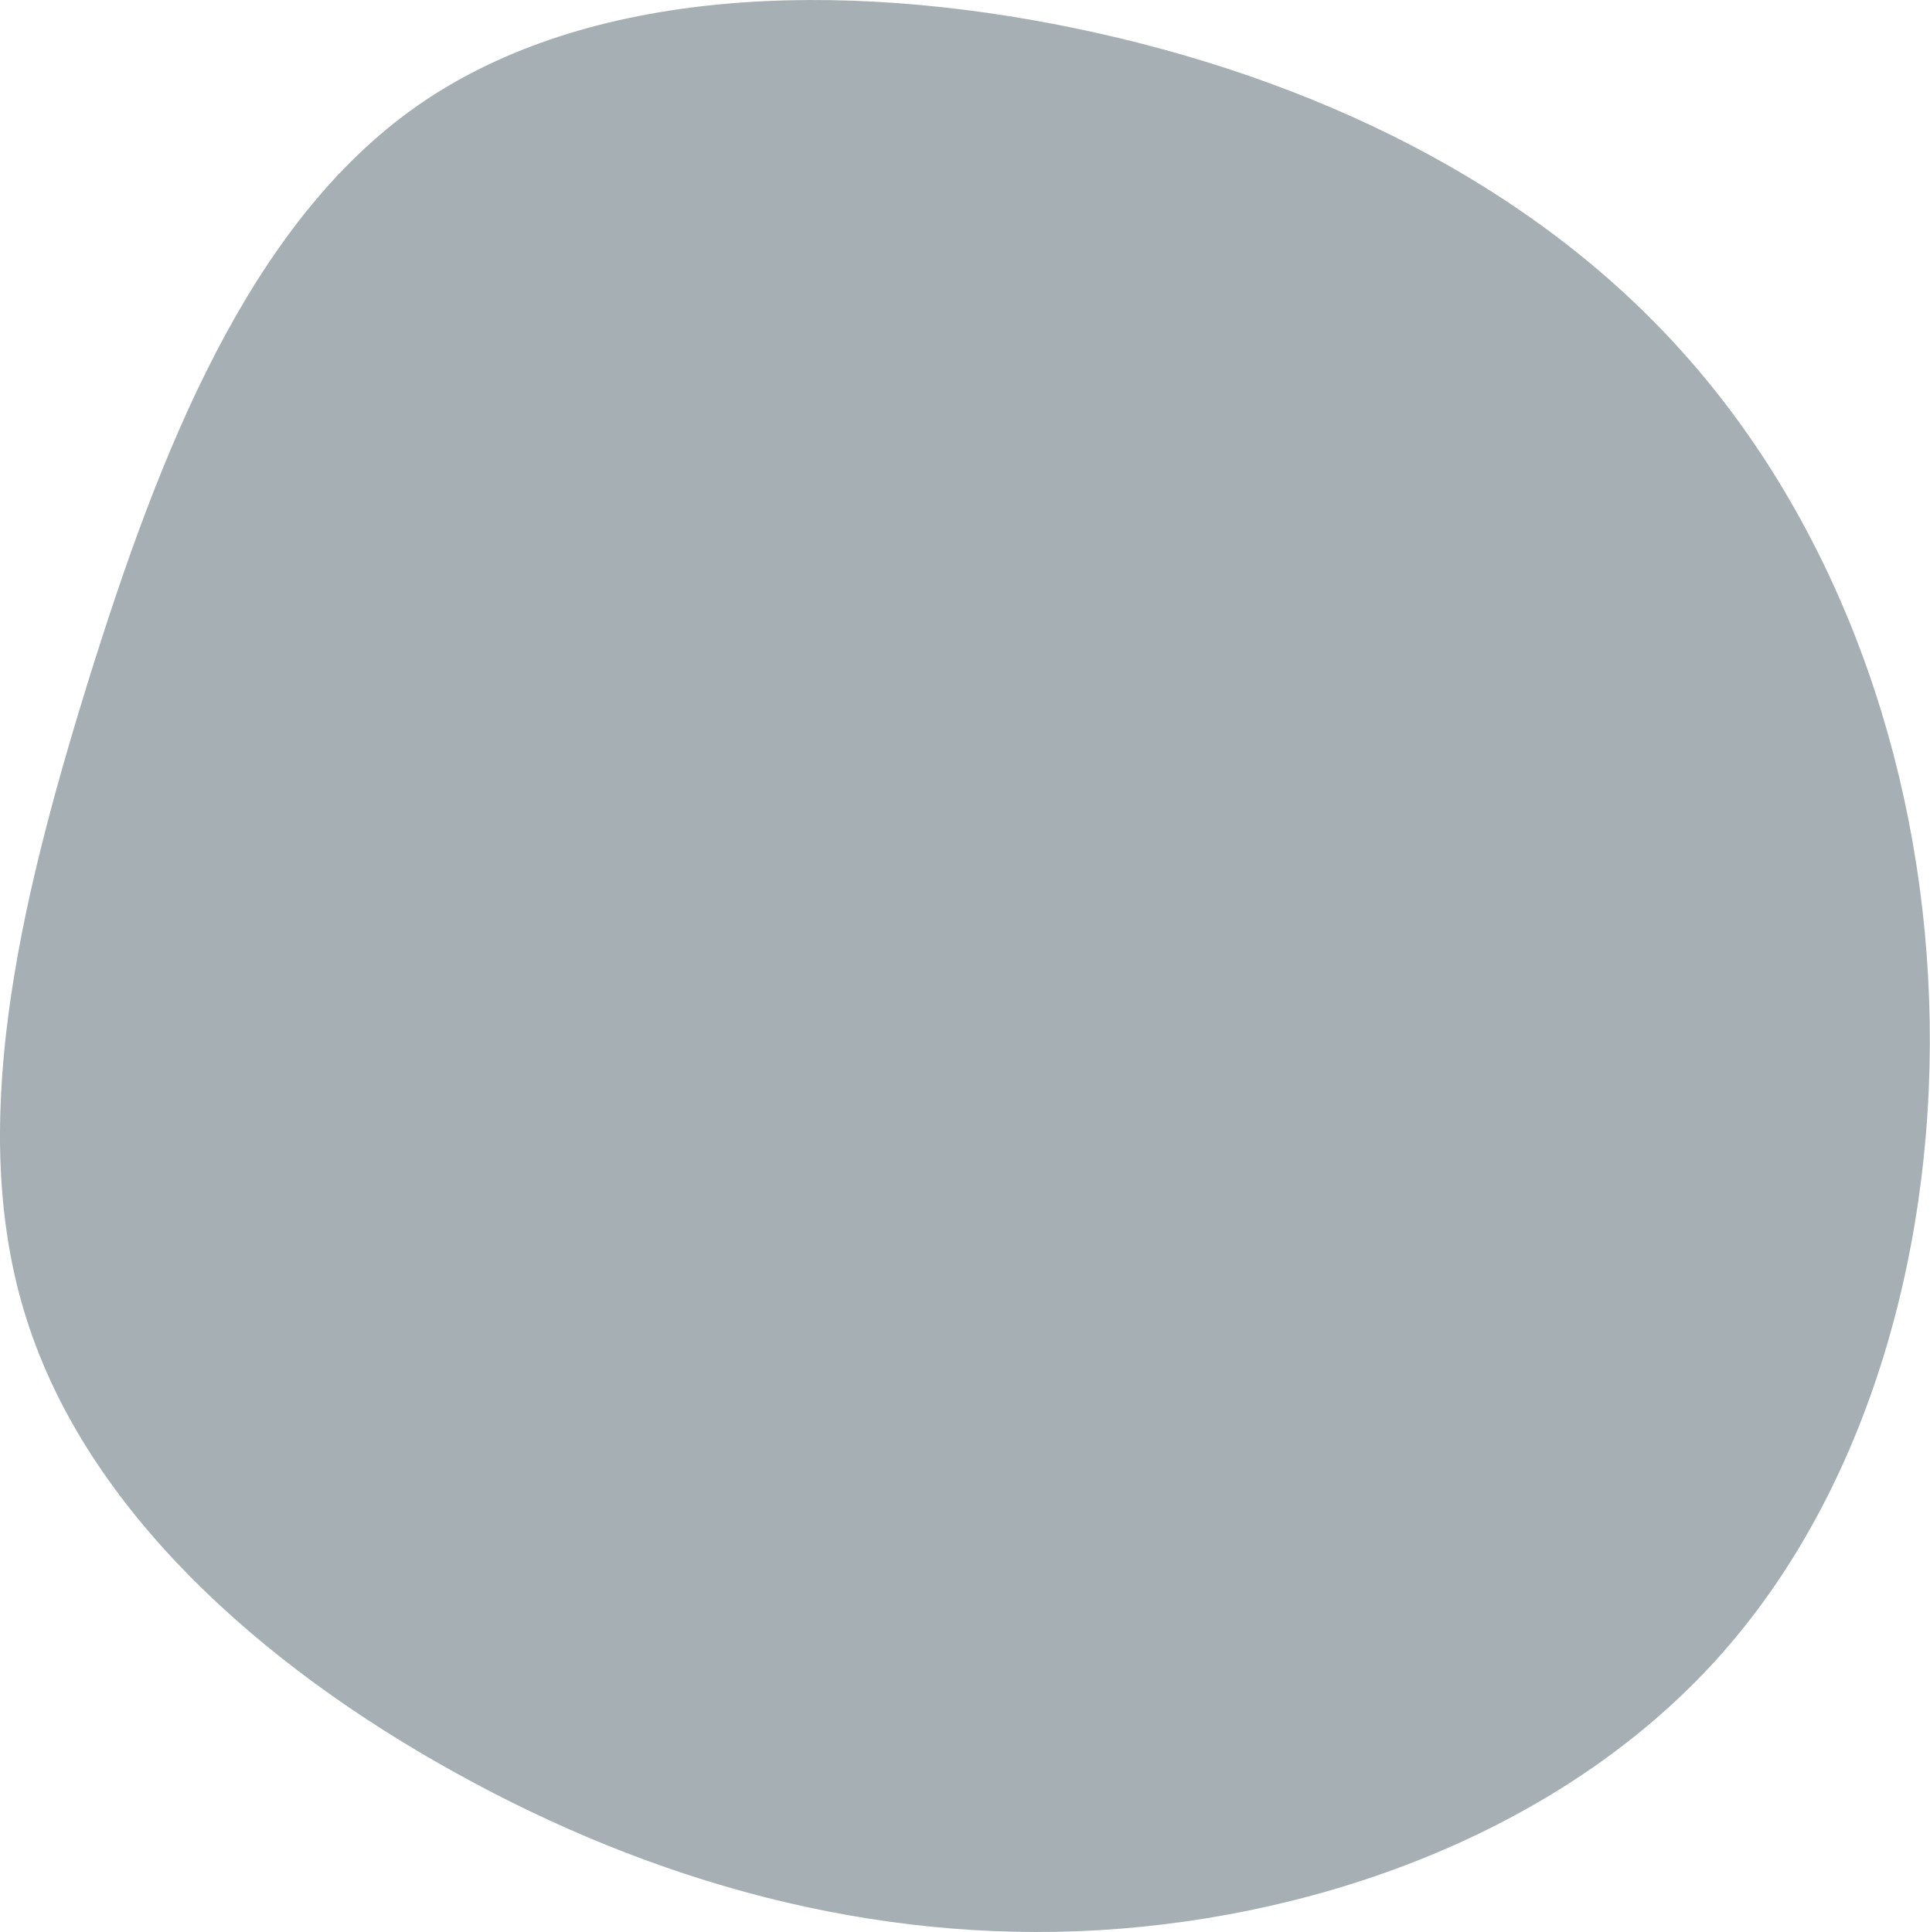
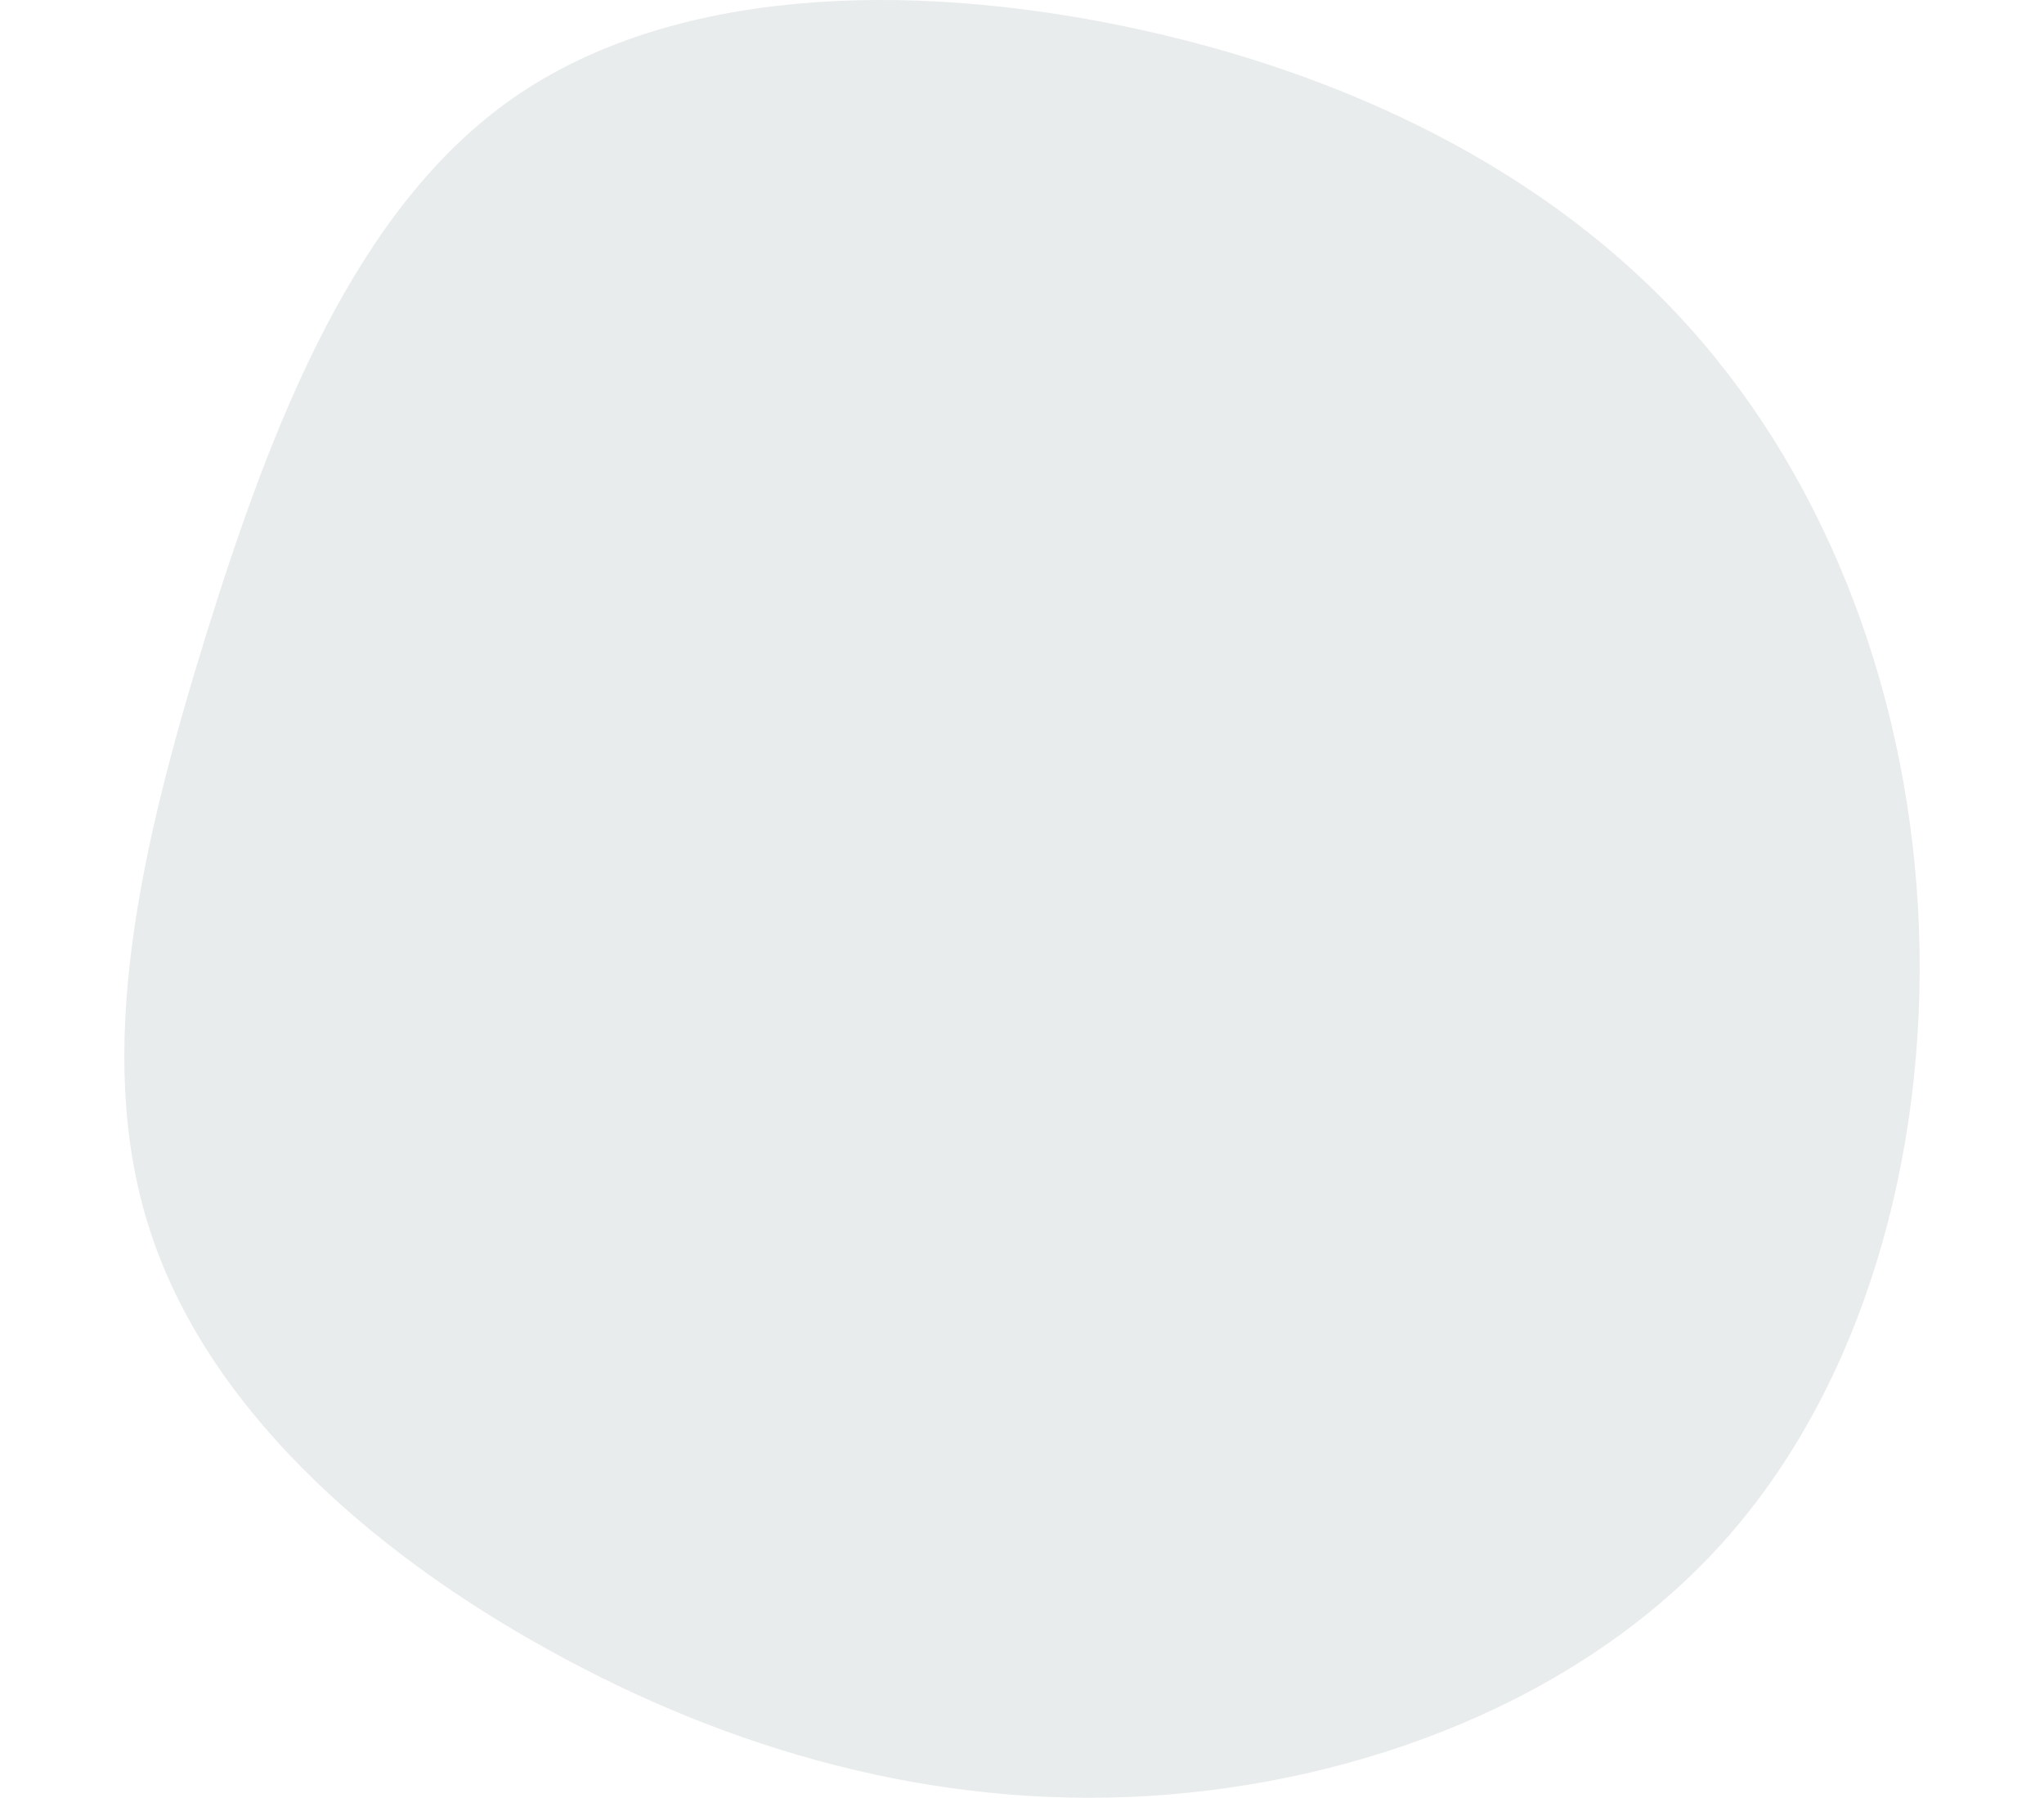
- <svg xmlns="http://www.w3.org/2000/svg" width="780px" height="781px" viewBox="0 0 780 781" version="1.1">
-   <g id="Page-1" stroke="none" stroke-width="1" fill="none" fill-rule="evenodd" opacity="0.4">
+ <svg xmlns="http://www.w3.org/2000/svg" width="780px" height="686px" viewBox="0 0 780 781" version="1.1">
+   <g id="Page-1" stroke="none" stroke-width="1" fill="none" fill-rule="evenodd" opacity="0.1">
    <path d="M10.898,533.74 C-13.744,457.268 7.246,366.996 35.71,275.197 C64.233,183.622 100.229,90.519 168.962,42.547 C237.836,-5.343 339.528,-8.243 434.601,11.434 C529.815,31.193 618.553,73.61 680.056,142.343 C741.641,210.935 776.214,305.783 779.694,403.595 C783.255,501.266 755.783,602.123 694.161,670.422 C632.458,738.863 536.605,774.745 444.331,780.259 C352.279,785.713 263.665,760.716 184.444,716.821 C105.142,673.067 35.316,610.273 10.898,533.74 Z" id="big_blob-01" fill="#203A43" />
  </g>
</svg>
